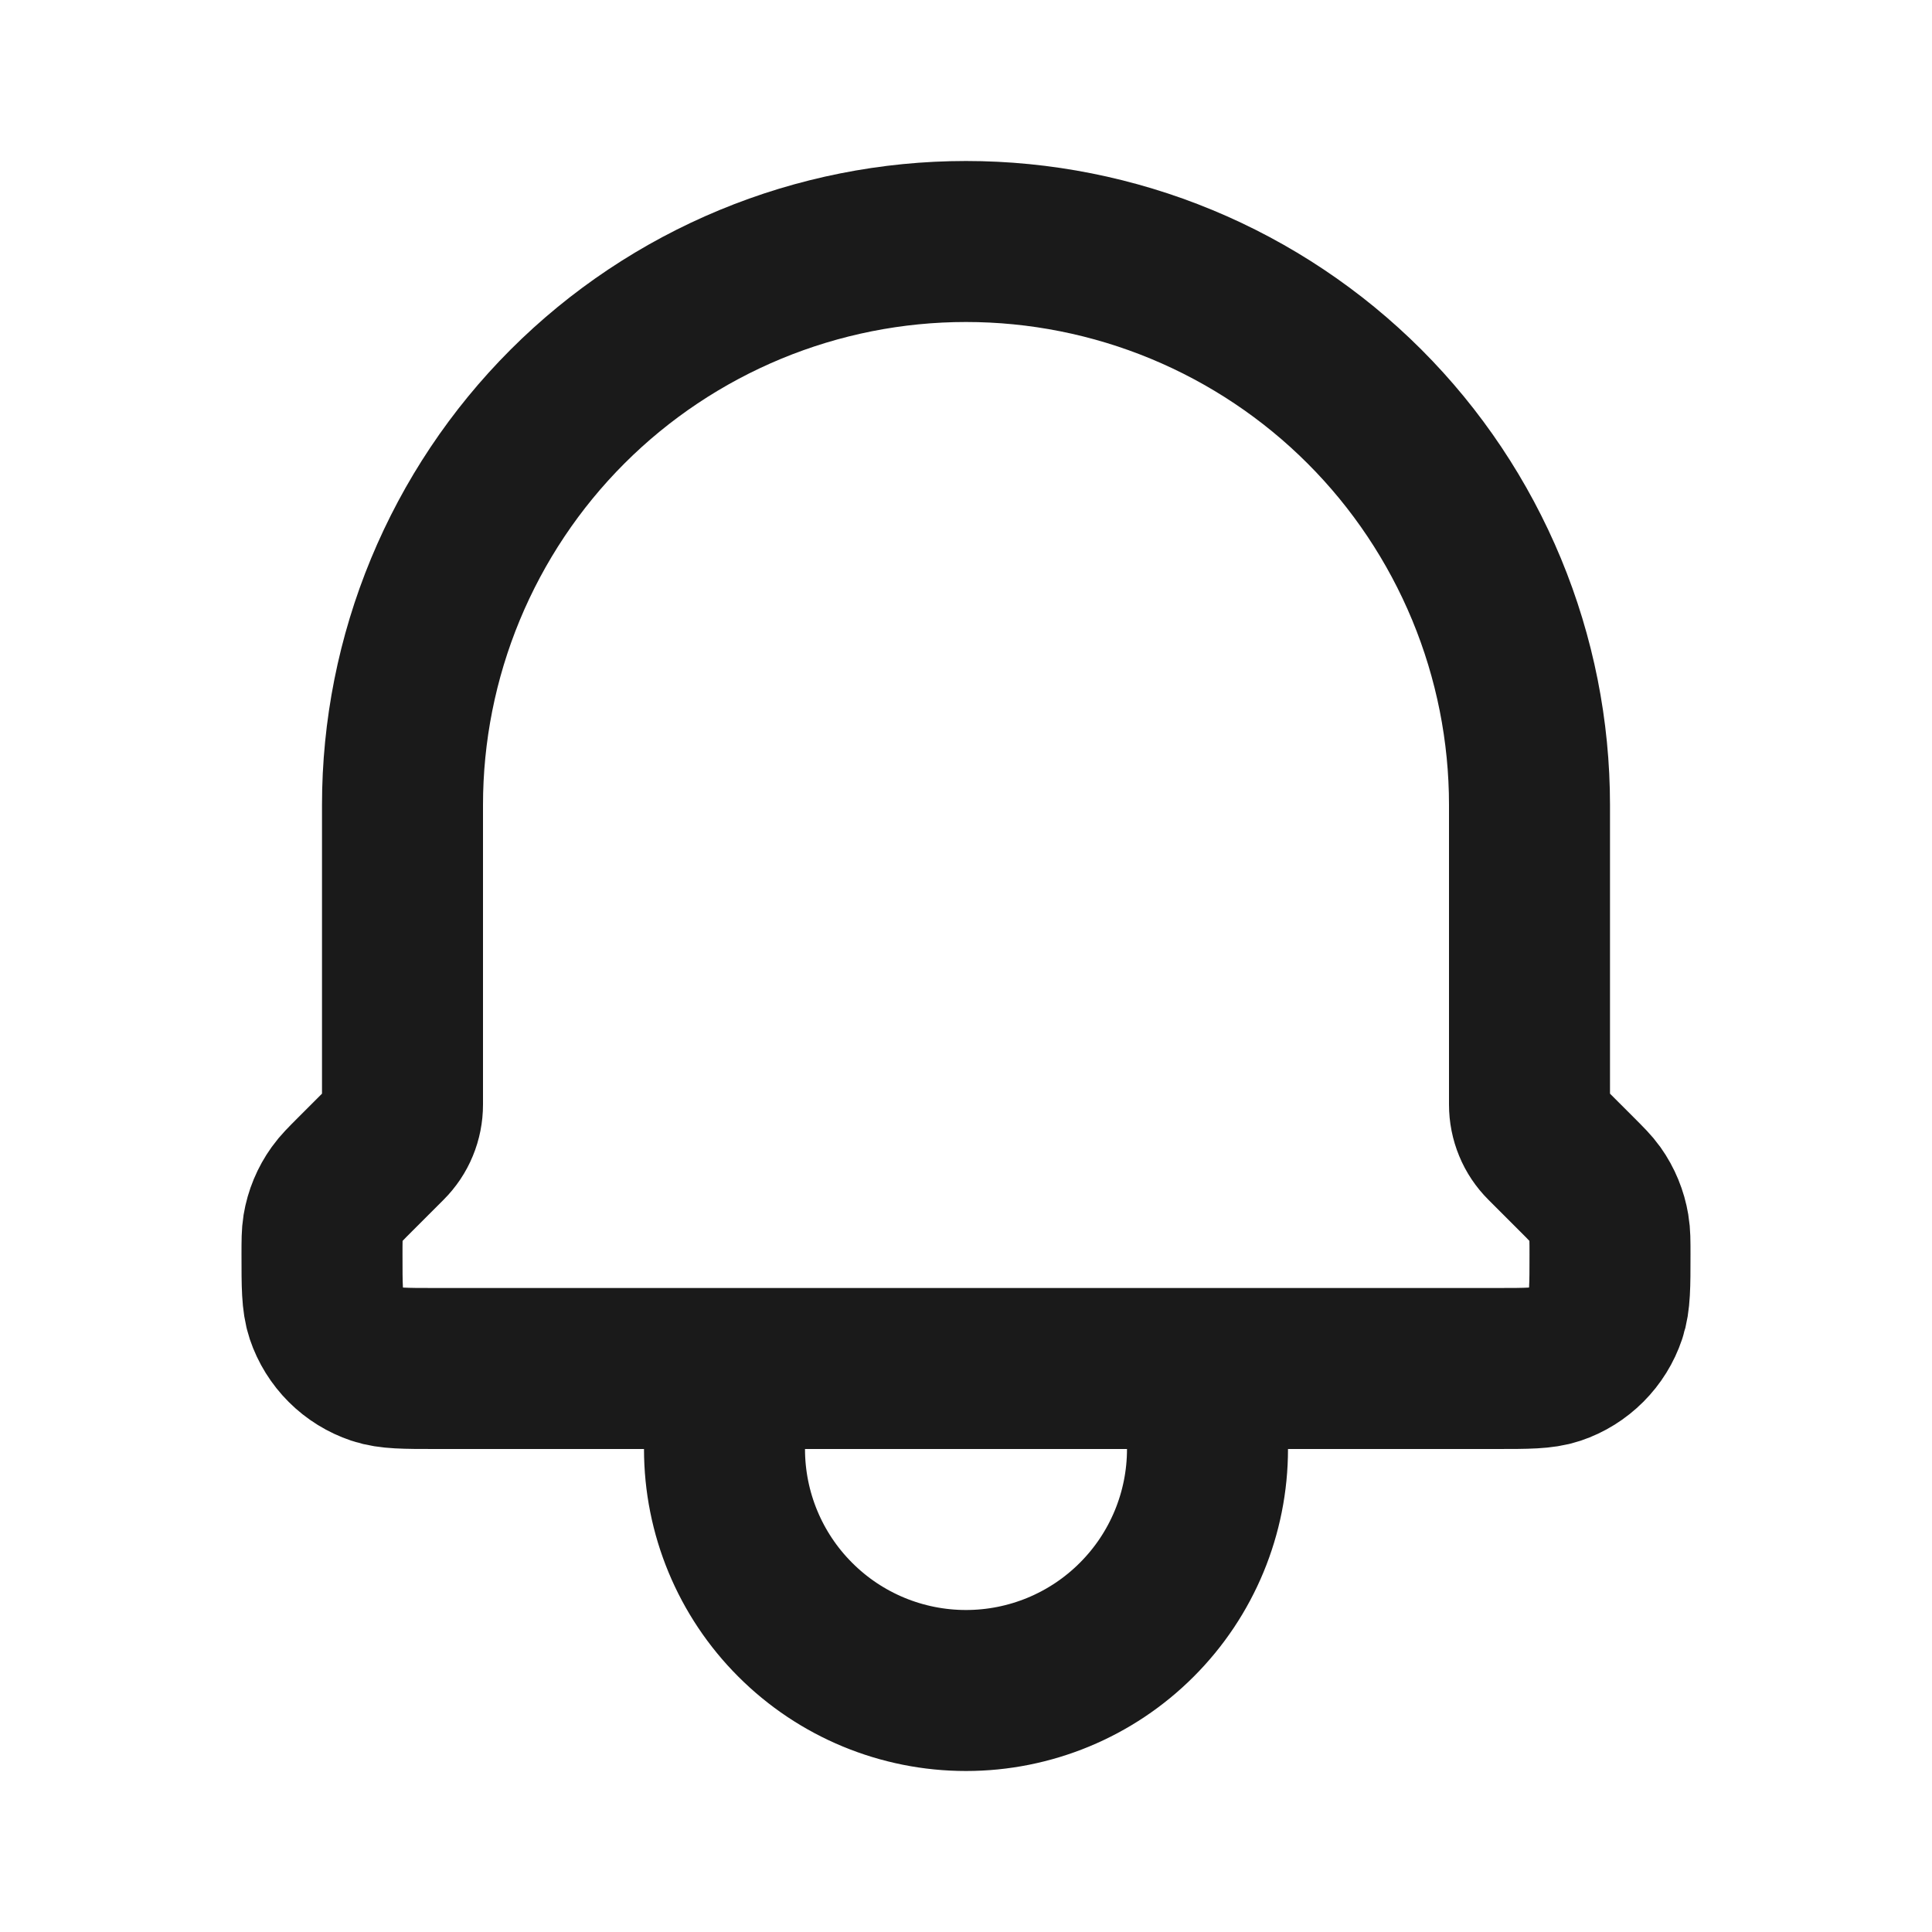
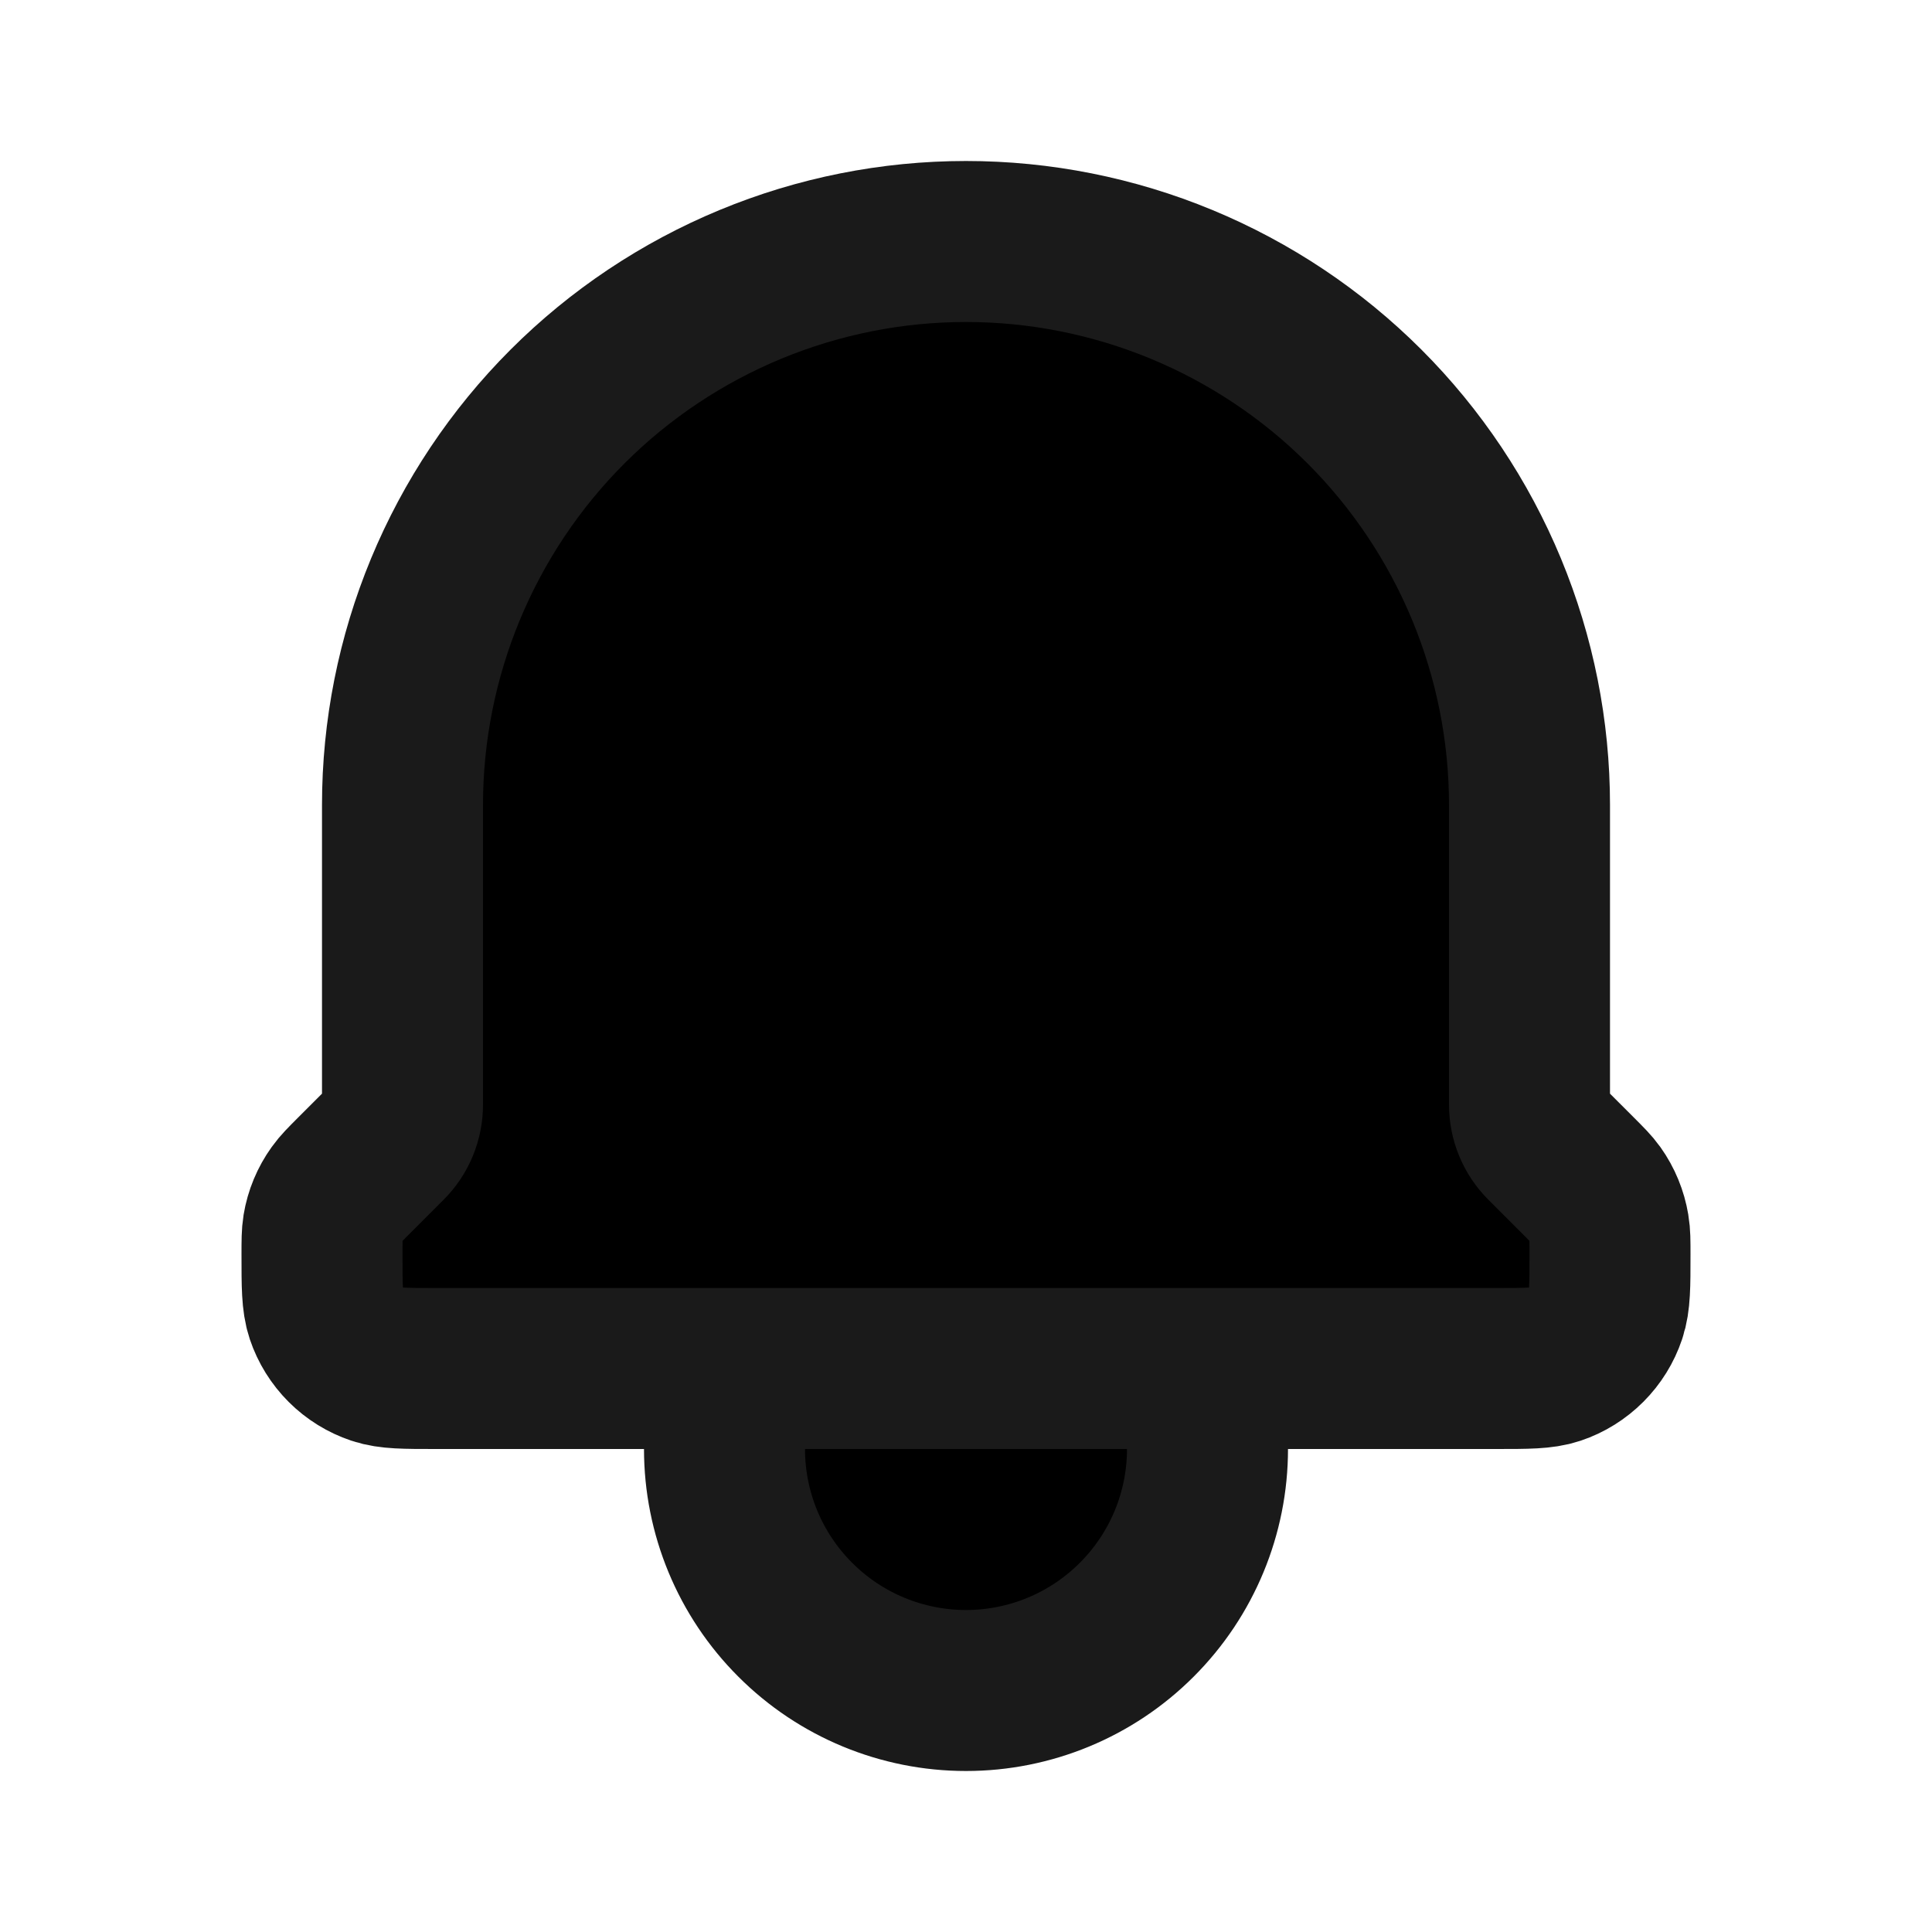
- <svg xmlns="http://www.w3.org/2000/svg" width="24" height="24" viewBox="0 0 24 24" fill="none">
+ <svg xmlns="http://www.w3.org/2000/svg" width="24" height="24" viewBox="0 0 24 24" fill="currentColor">
  <g id="ci:bell">
    <path id="Vector" d="M15 17V18C15 18.796 14.684 19.559 14.121 20.121C13.559 20.684 12.796 21 12 21C11.204 21 10.441 20.684 9.879 20.121C9.316 19.559 9 18.796 9 18V17M15 17H9M15 17H18.59C18.973 17 19.165 17 19.32 16.948C19.466 16.899 19.598 16.816 19.707 16.707C19.816 16.598 19.898 16.466 19.947 16.32C20 16.164 20 15.972 20 15.586C20 15.417 20 15.333 19.986 15.252C19.961 15.101 19.902 14.957 19.813 14.832C19.765 14.765 19.705 14.705 19.586 14.586L19.196 14.196C19.134 14.134 19.084 14.06 19.051 13.979C19.017 13.897 19 13.81 19 13.722V10C19 9.081 18.819 8.171 18.467 7.321C18.115 6.472 17.6 5.7 16.95 5.05C16.3 4.4 15.528 3.885 14.679 3.533C13.829 3.181 12.919 3 12 3C11.081 3 10.171 3.181 9.321 3.533C8.472 3.885 7.7 4.4 7.05 5.05C6.4 5.7 5.885 6.472 5.533 7.321C5.181 8.171 5 9.081 5 10V13.722C5 13.81 4.983 13.897 4.949 13.979C4.916 14.06 4.866 14.134 4.804 14.196L4.414 14.586C4.294 14.706 4.235 14.765 4.188 14.831C4.098 14.956 4.038 15.1 4.013 15.252C4 15.332 4 15.417 4 15.586C4 15.972 4 16.164 4.052 16.32C4.101 16.466 4.184 16.599 4.293 16.708C4.402 16.817 4.535 16.899 4.681 16.948C4.836 17 5.027 17 5.41 17H9" stroke="#1A1A1A" stroke-width="2" stroke-linecap="round" stroke-linejoin="round" />
  </g>
</svg>
